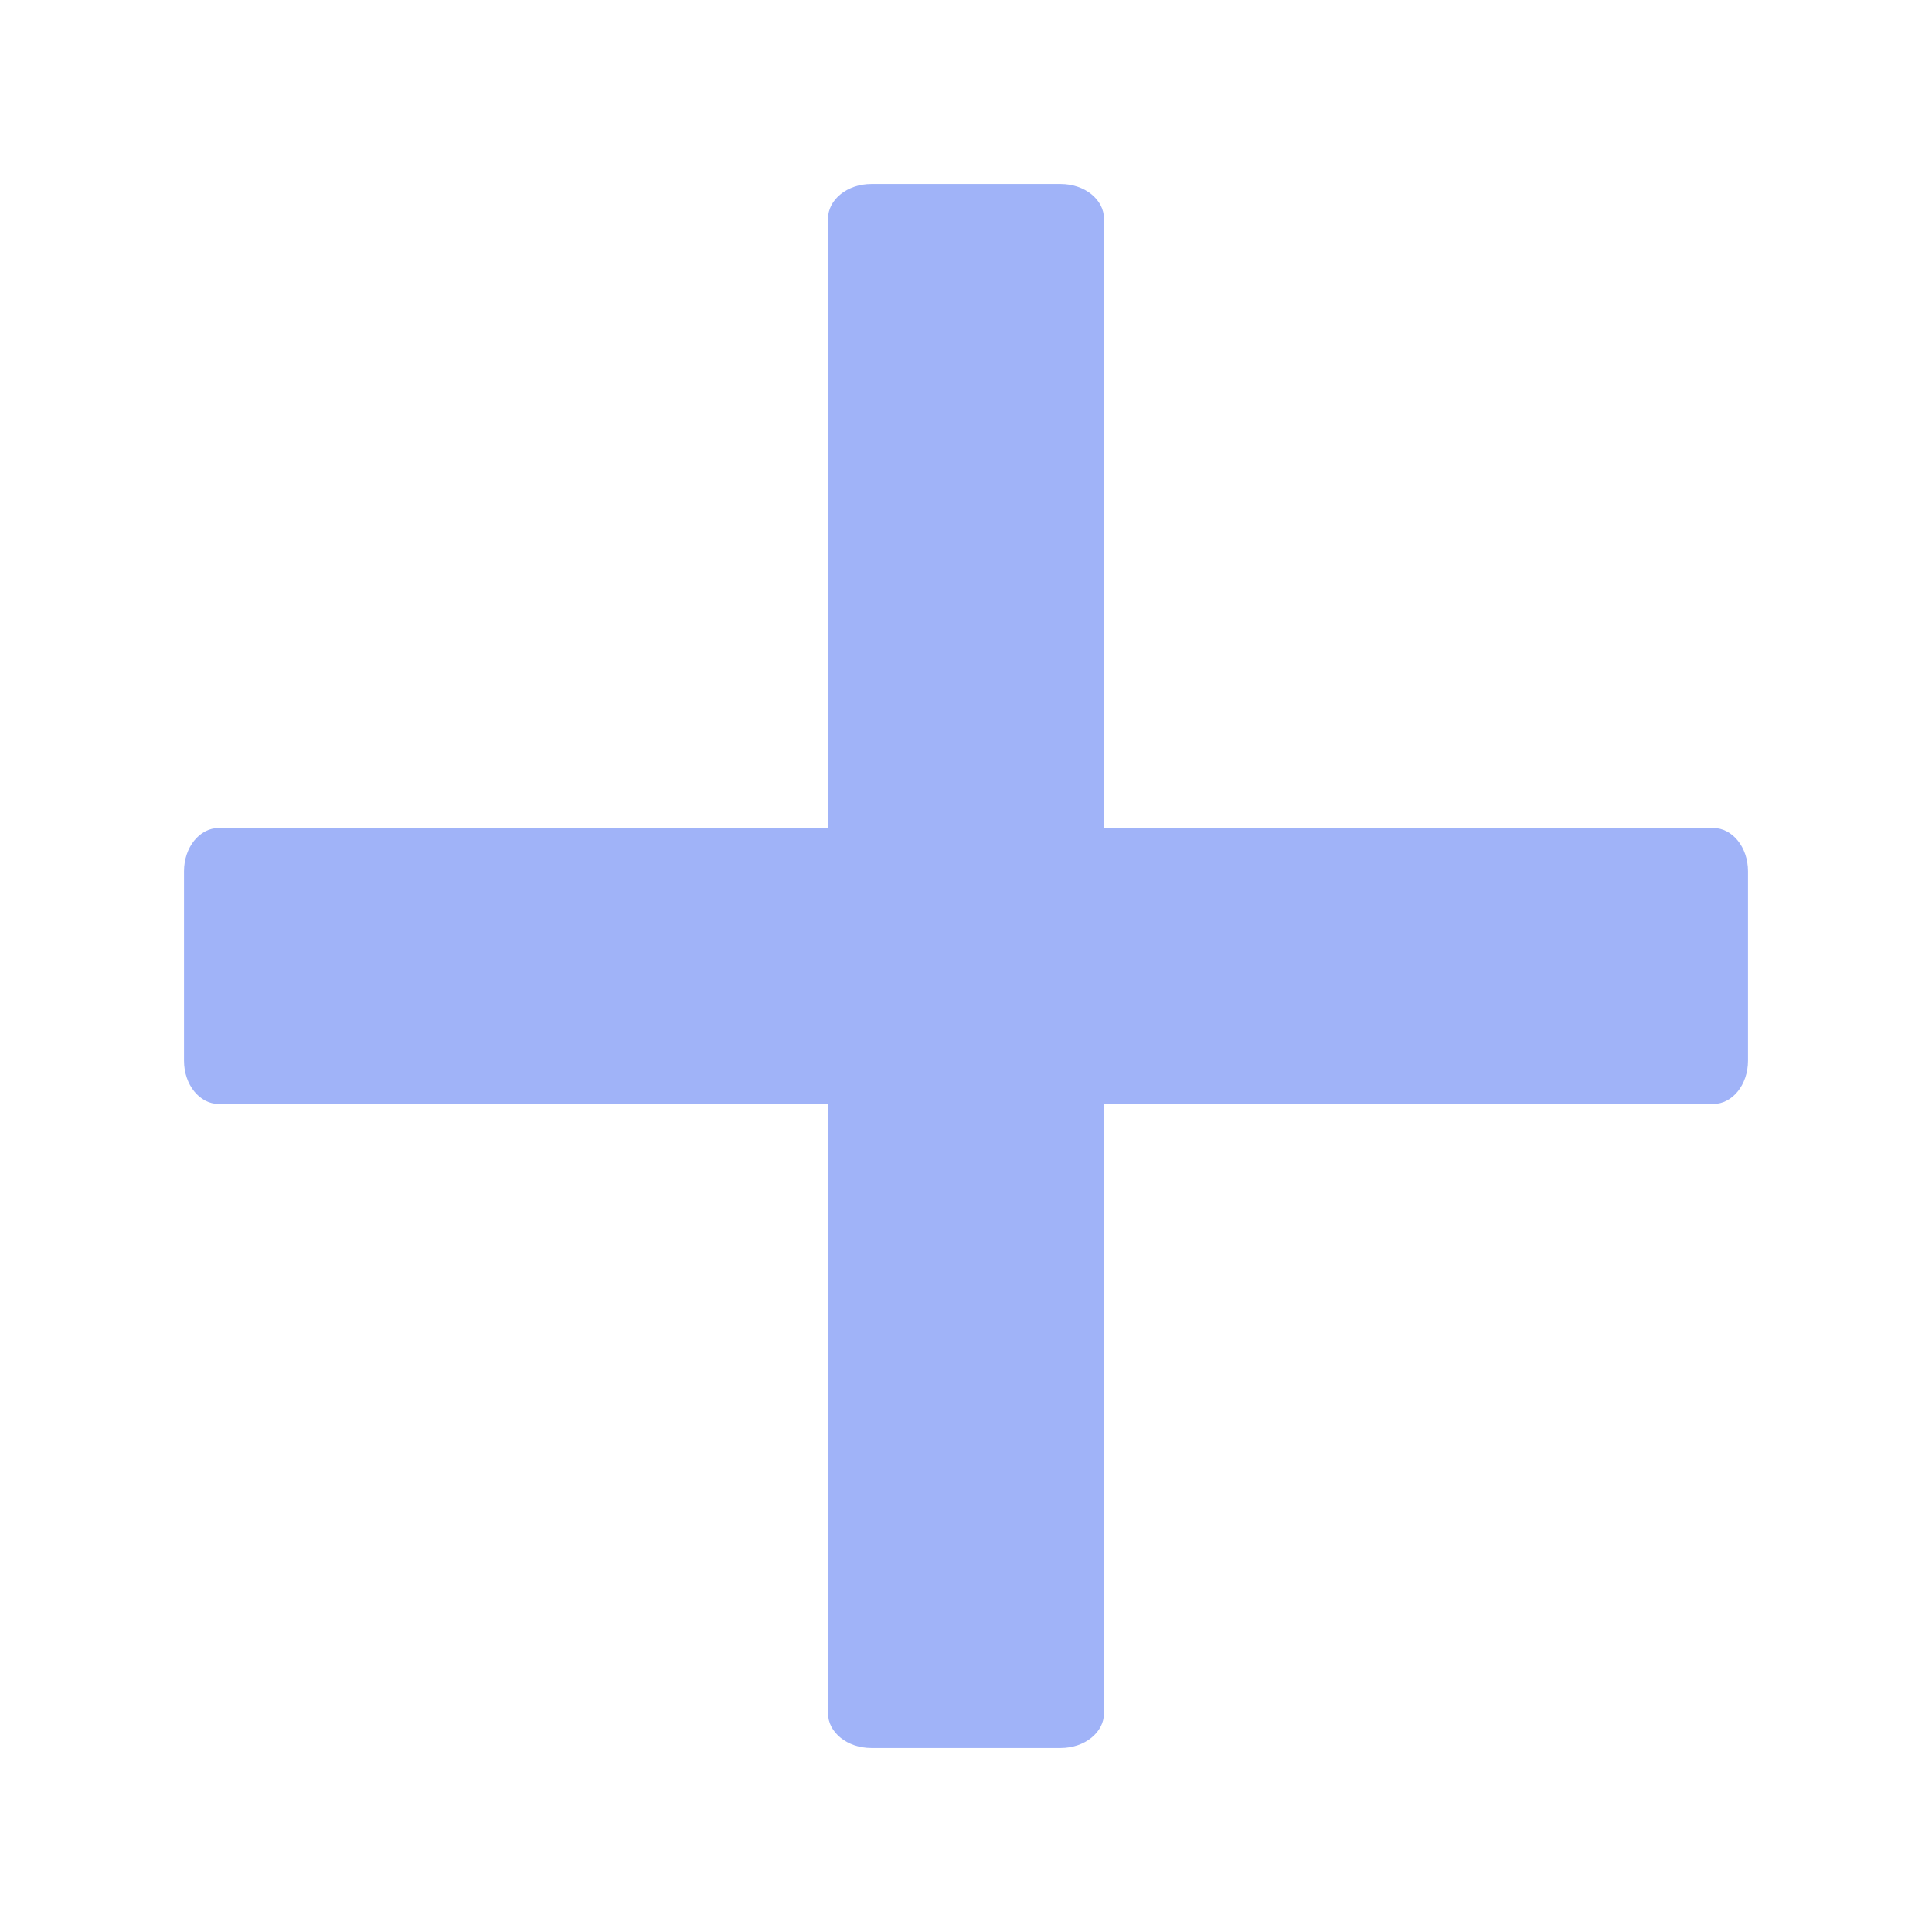
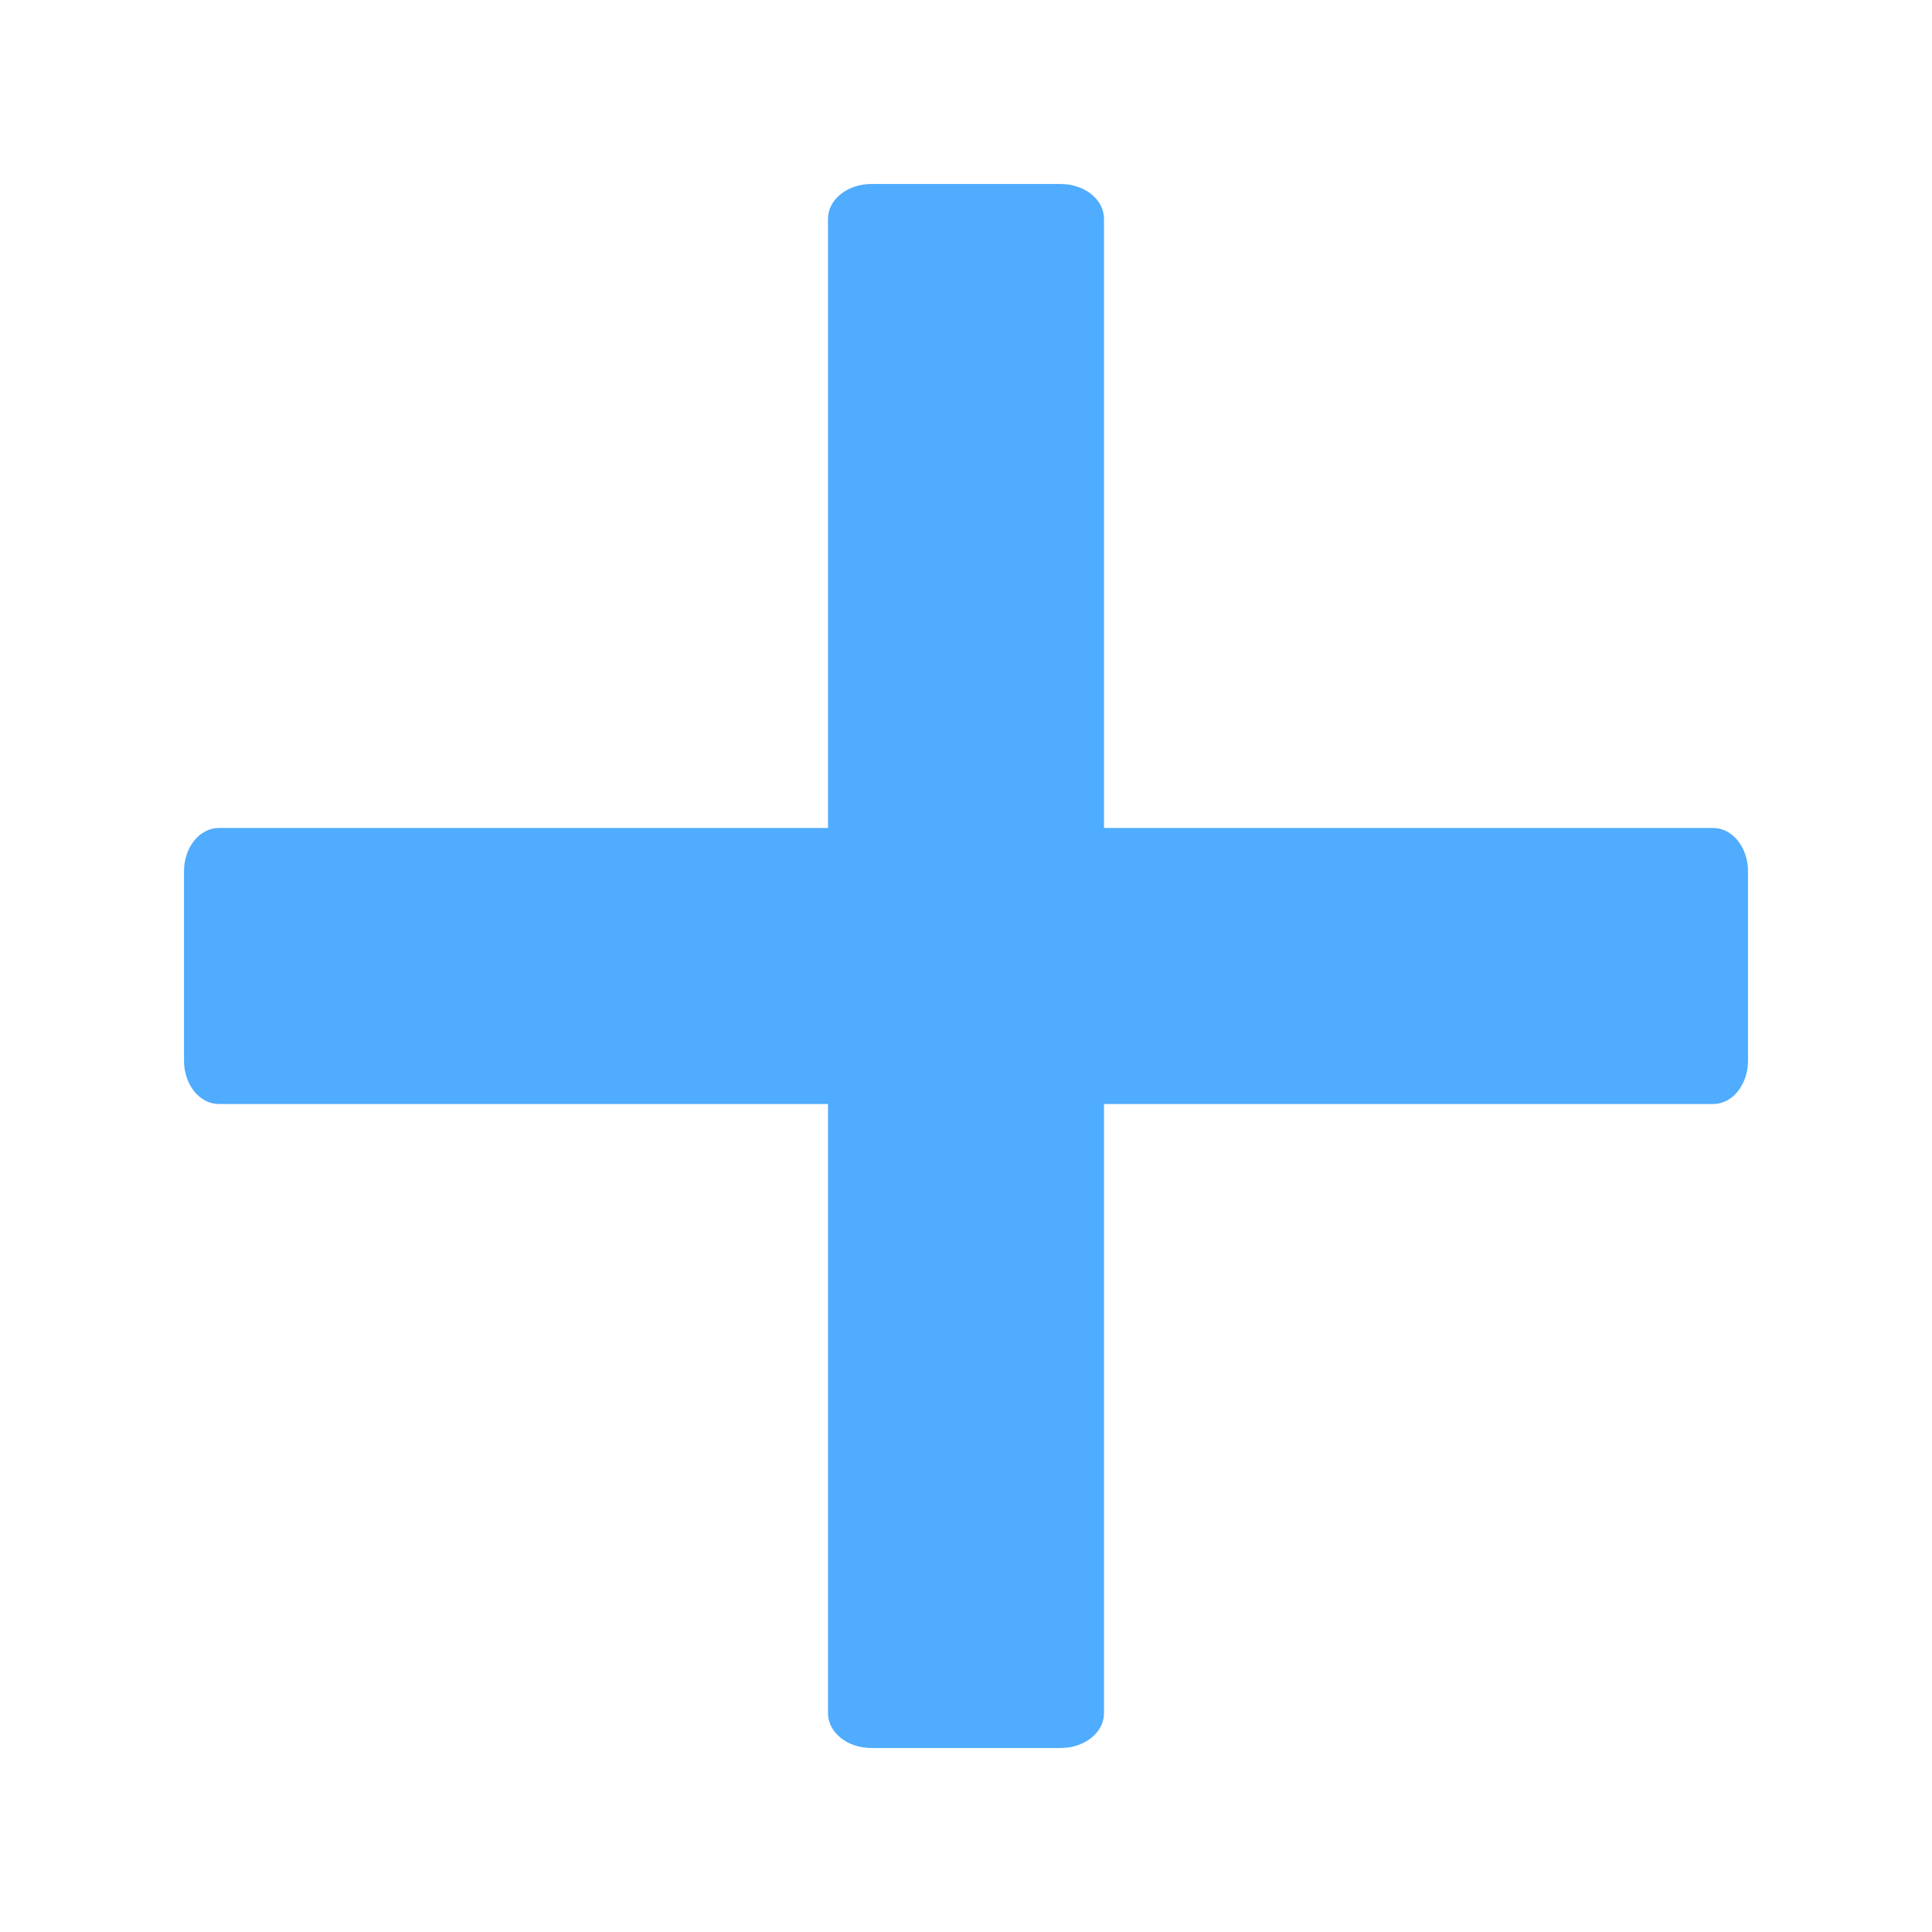
<svg xmlns="http://www.w3.org/2000/svg" width="42" height="42" viewBox="0 0 42 42" fill="none">
-   <path d="M4 18.94V23.06C4 23.579 4.338 24 4.755 24L37.245 24C37.662 24 38 23.579 38 23.06V18.94C38 18.421 37.662 18 37.245 18H4.755C4.338 18 4 18.421 4 18.94Z" fill="#a0b3f8" />
-   <path d="M23.06 4H18.94C18.421 4 18 4.338 18 4.755V37.245C18 37.662 18.421 38 18.94 38H23.06C23.579 38 24 37.662 24 37.245V4.755C24 4.338 23.579 4 23.06 4Z" fill="#a0b3f8" />
+   <path d="M4 18.94V23.06C4 23.579 4.338 24 4.755 24L37.245 24C37.662 24 38 23.579 38 23.06V18.94C38 18.421 37.662 18 37.245 18H4.755C4.338 18 4 18.421 4 18.94Z" fill="#4facfe" />
+   <path d="M23.06 4H18.94C18.421 4 18 4.338 18 4.755V37.245C18 37.662 18.421 38 18.94 38H23.06C23.579 38 24 37.662 24 37.245V4.755C24 4.338 23.579 4 23.06 4Z" fill="#4facfe" />
</svg>
